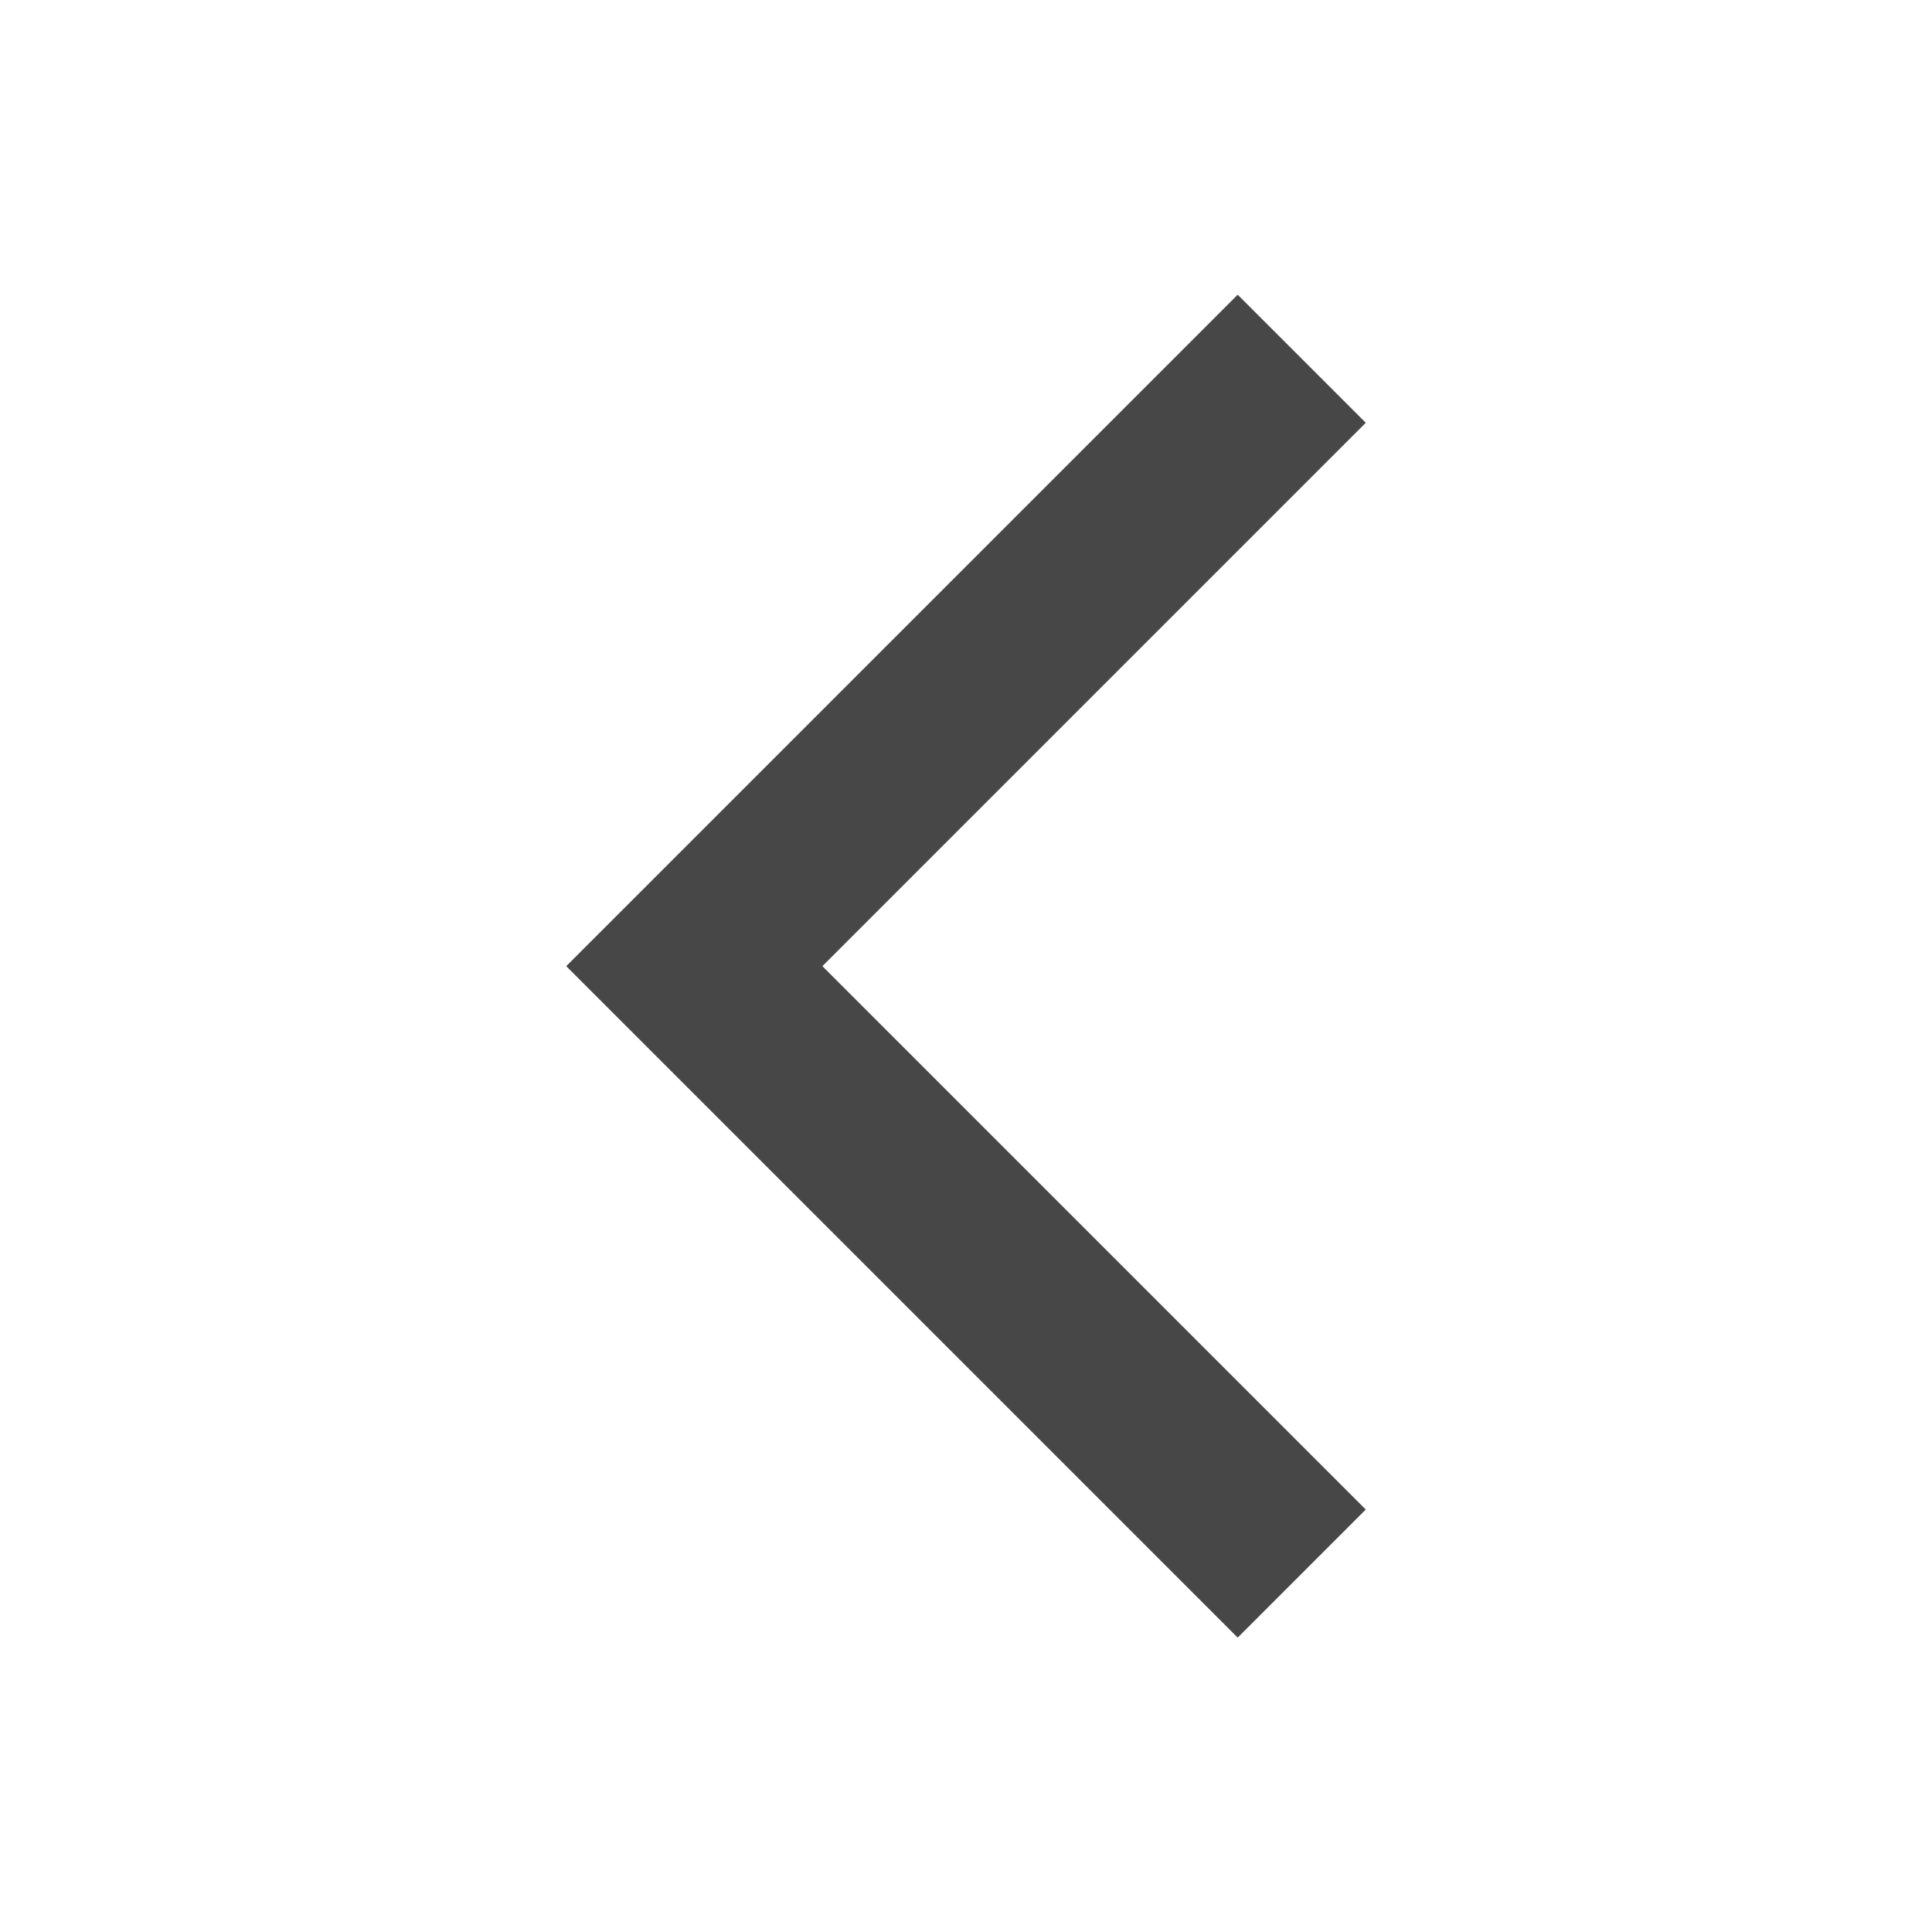
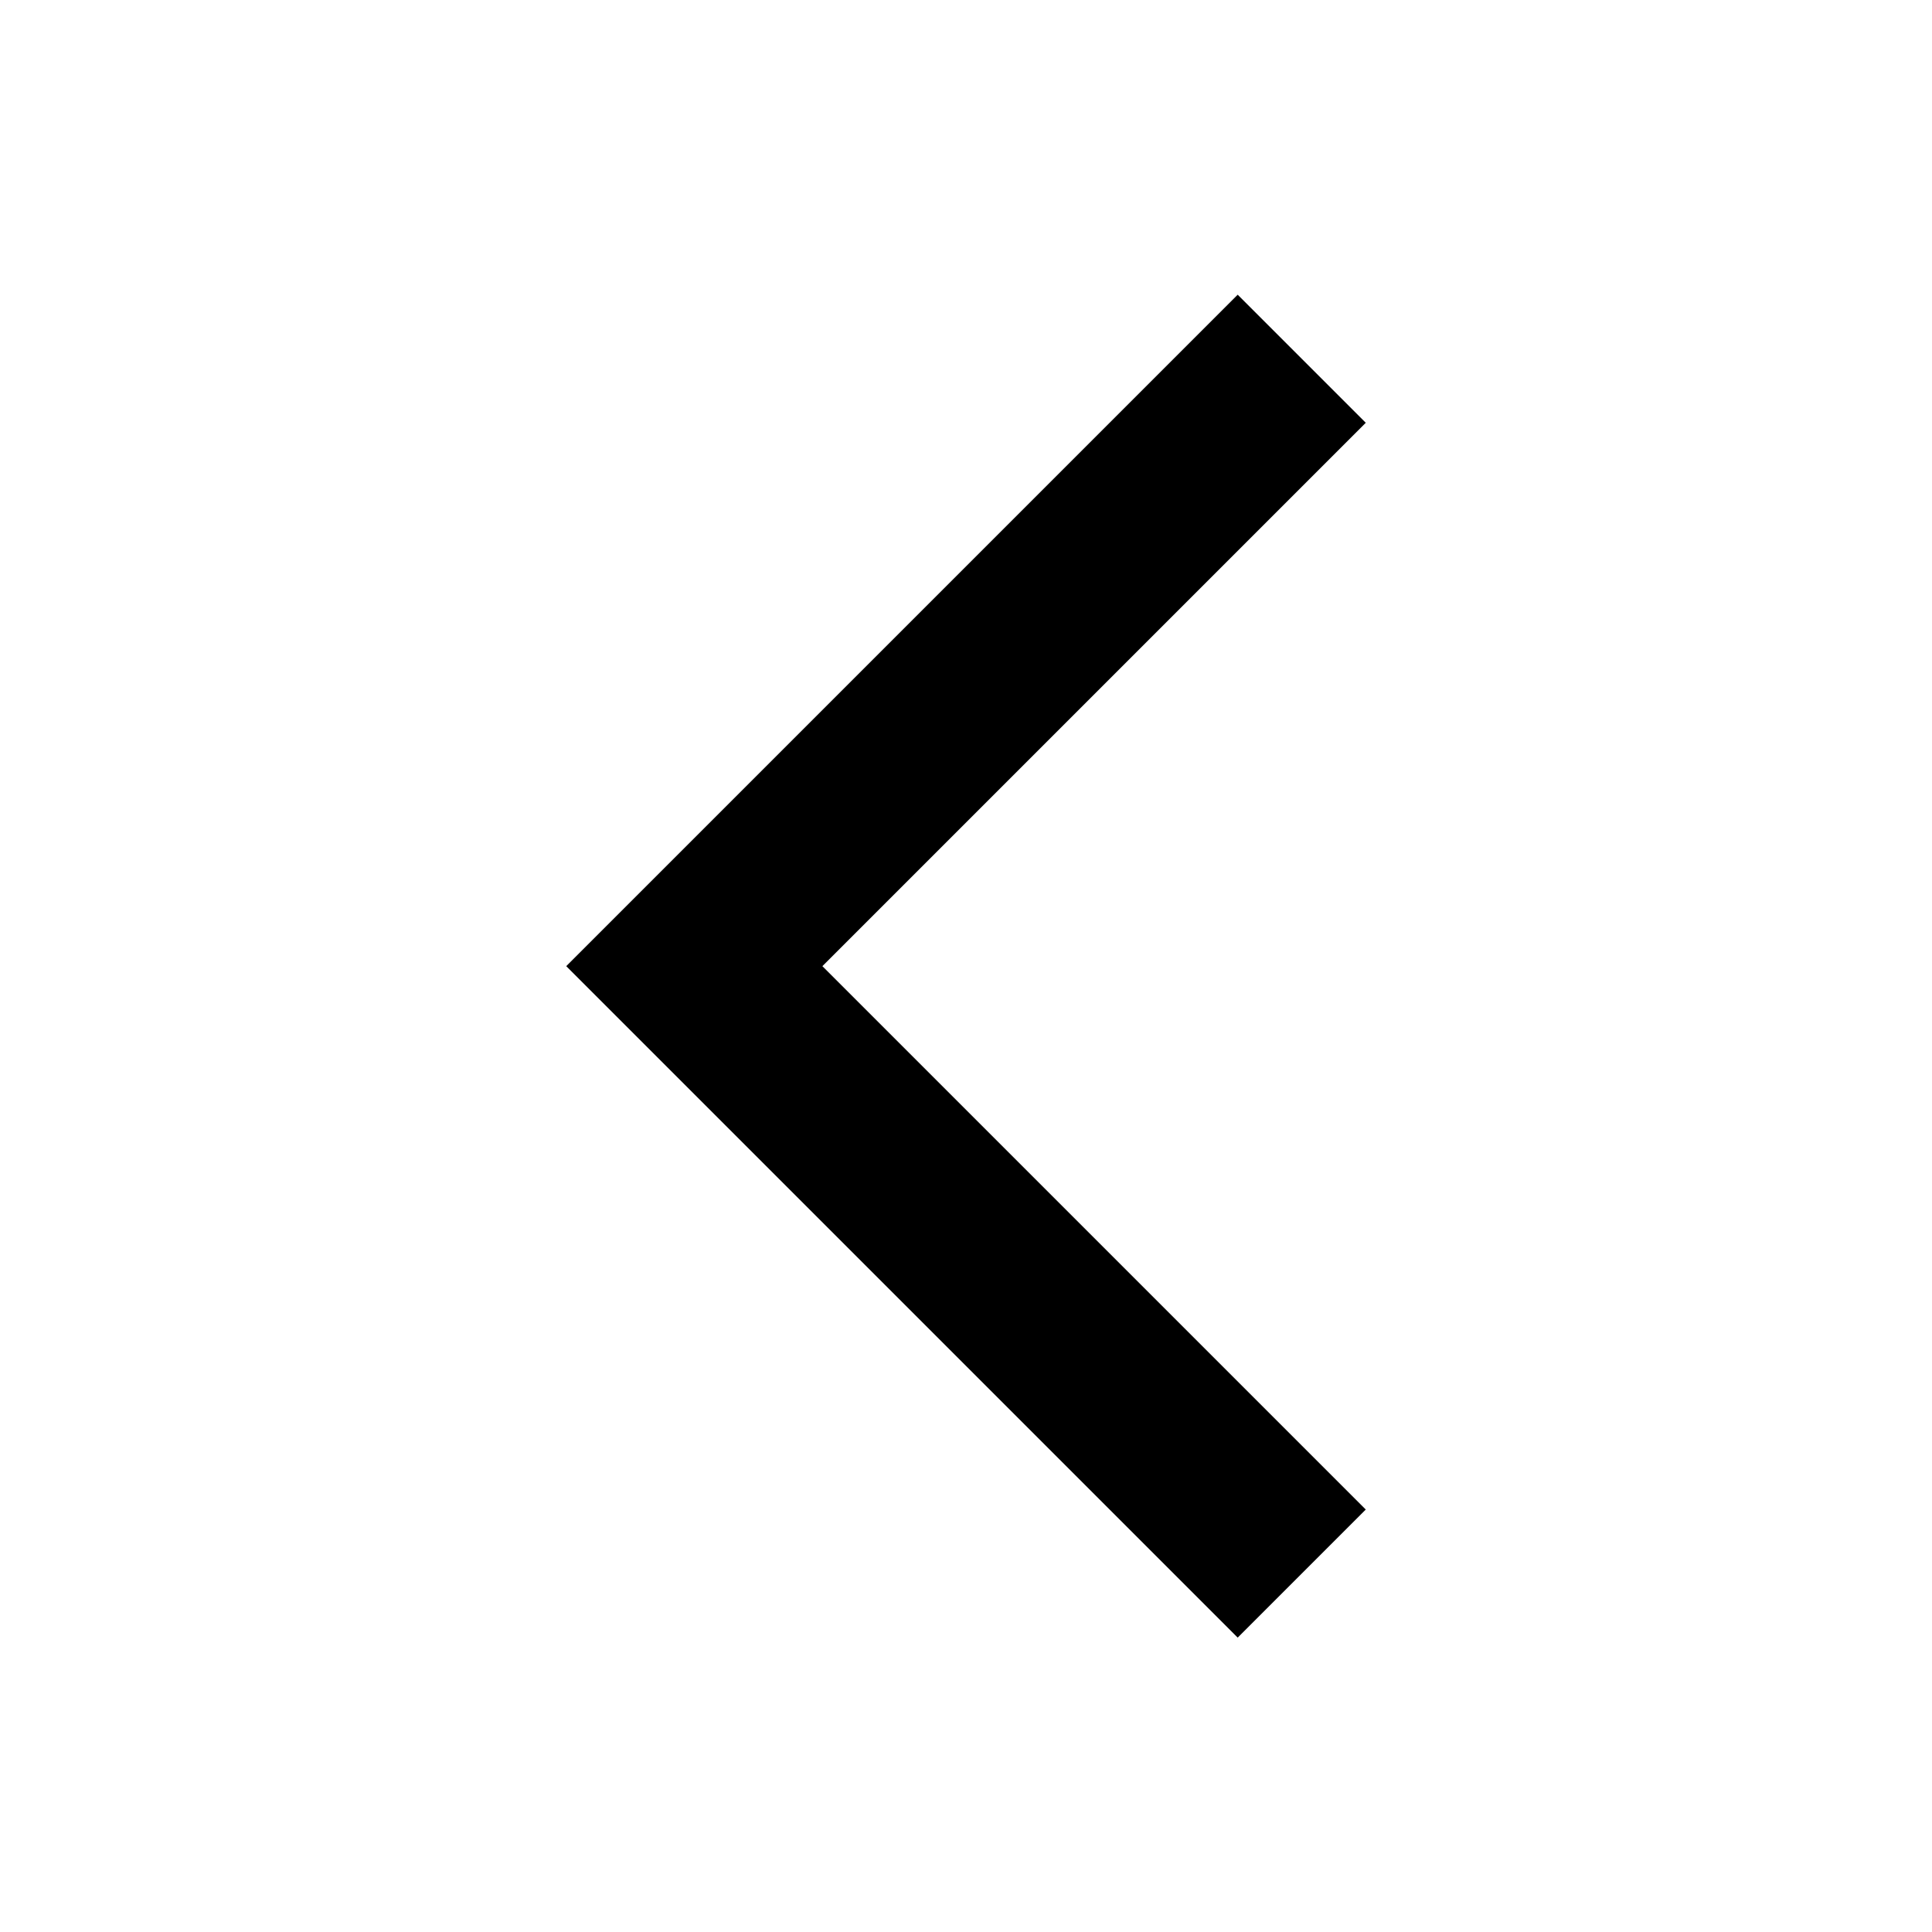
<svg xmlns="http://www.w3.org/2000/svg" width="24" height="24" viewBox="0 0 24 24" fill="none">
-   <path d="M15.375 5.252L8.625 12.002L15.375 18.752" stroke="#474747" stroke-width="2.25" stroke-miterlimit="10" stroke-linecap="square" />
+   <path d="M15.375 5.252L8.625 12.002L15.375 18.752" stroke="#000" stroke-width="2.25" stroke-miterlimit="10" stroke-linecap="square" />
</svg>
